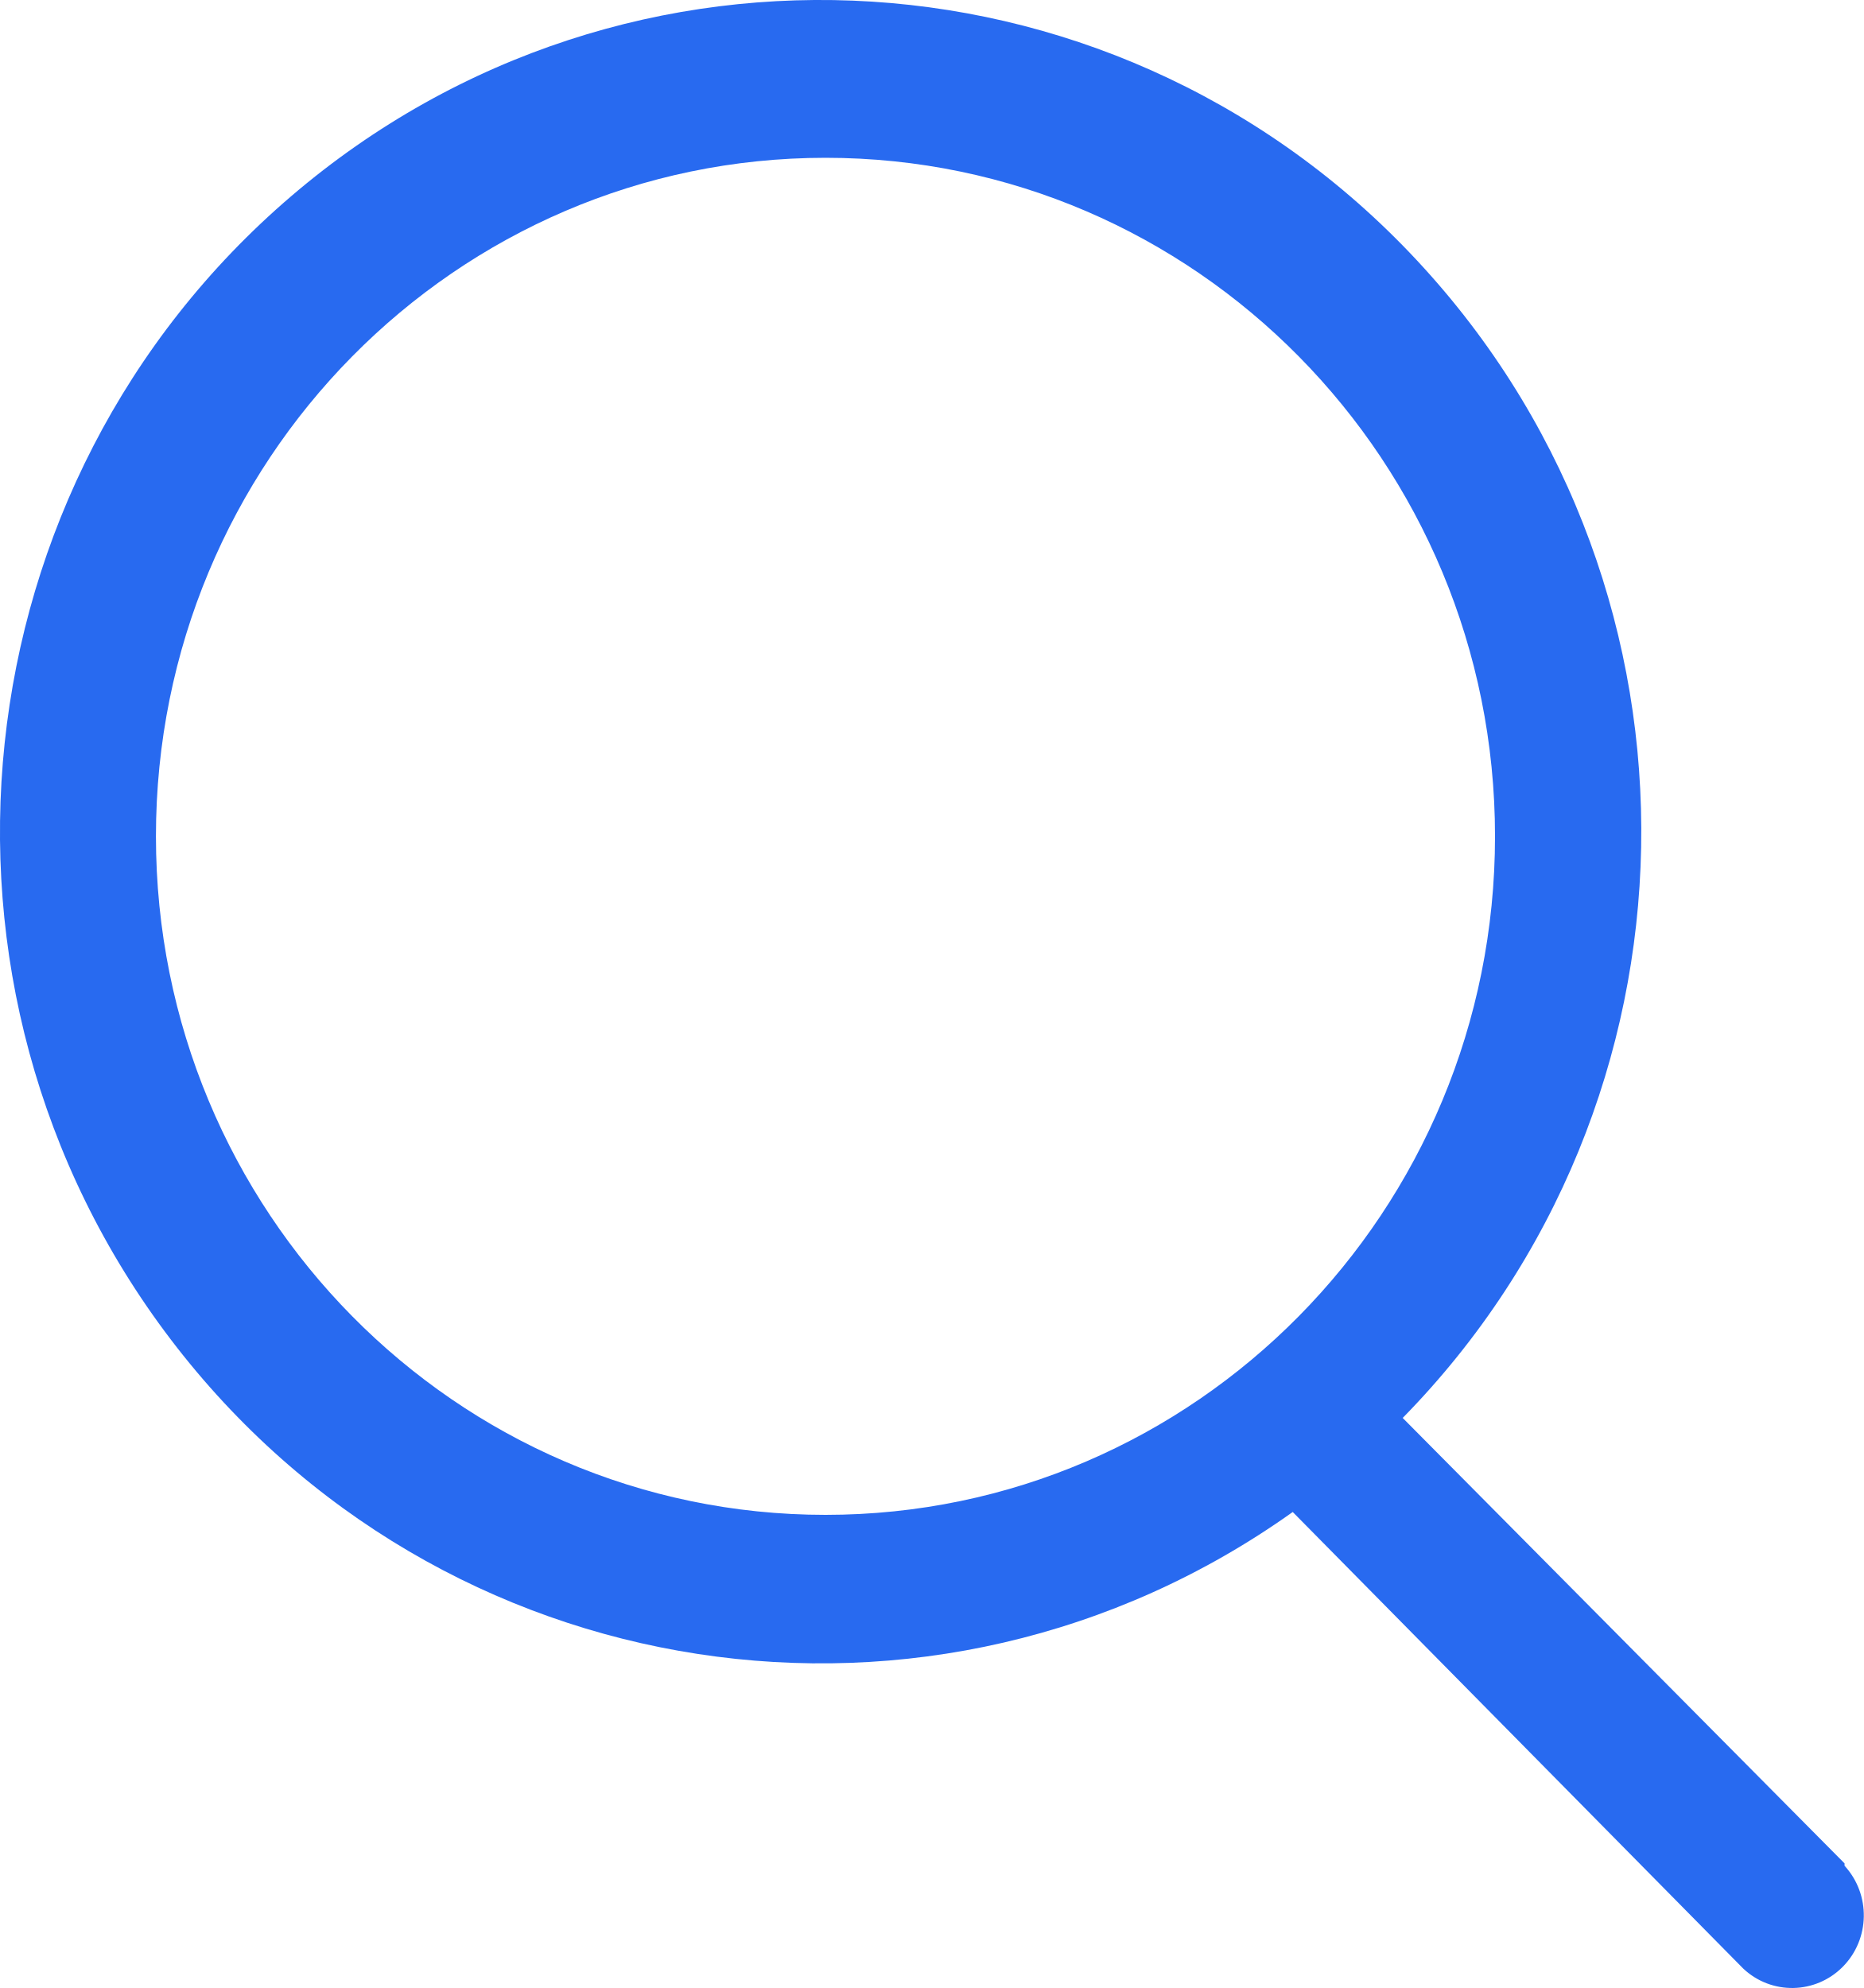
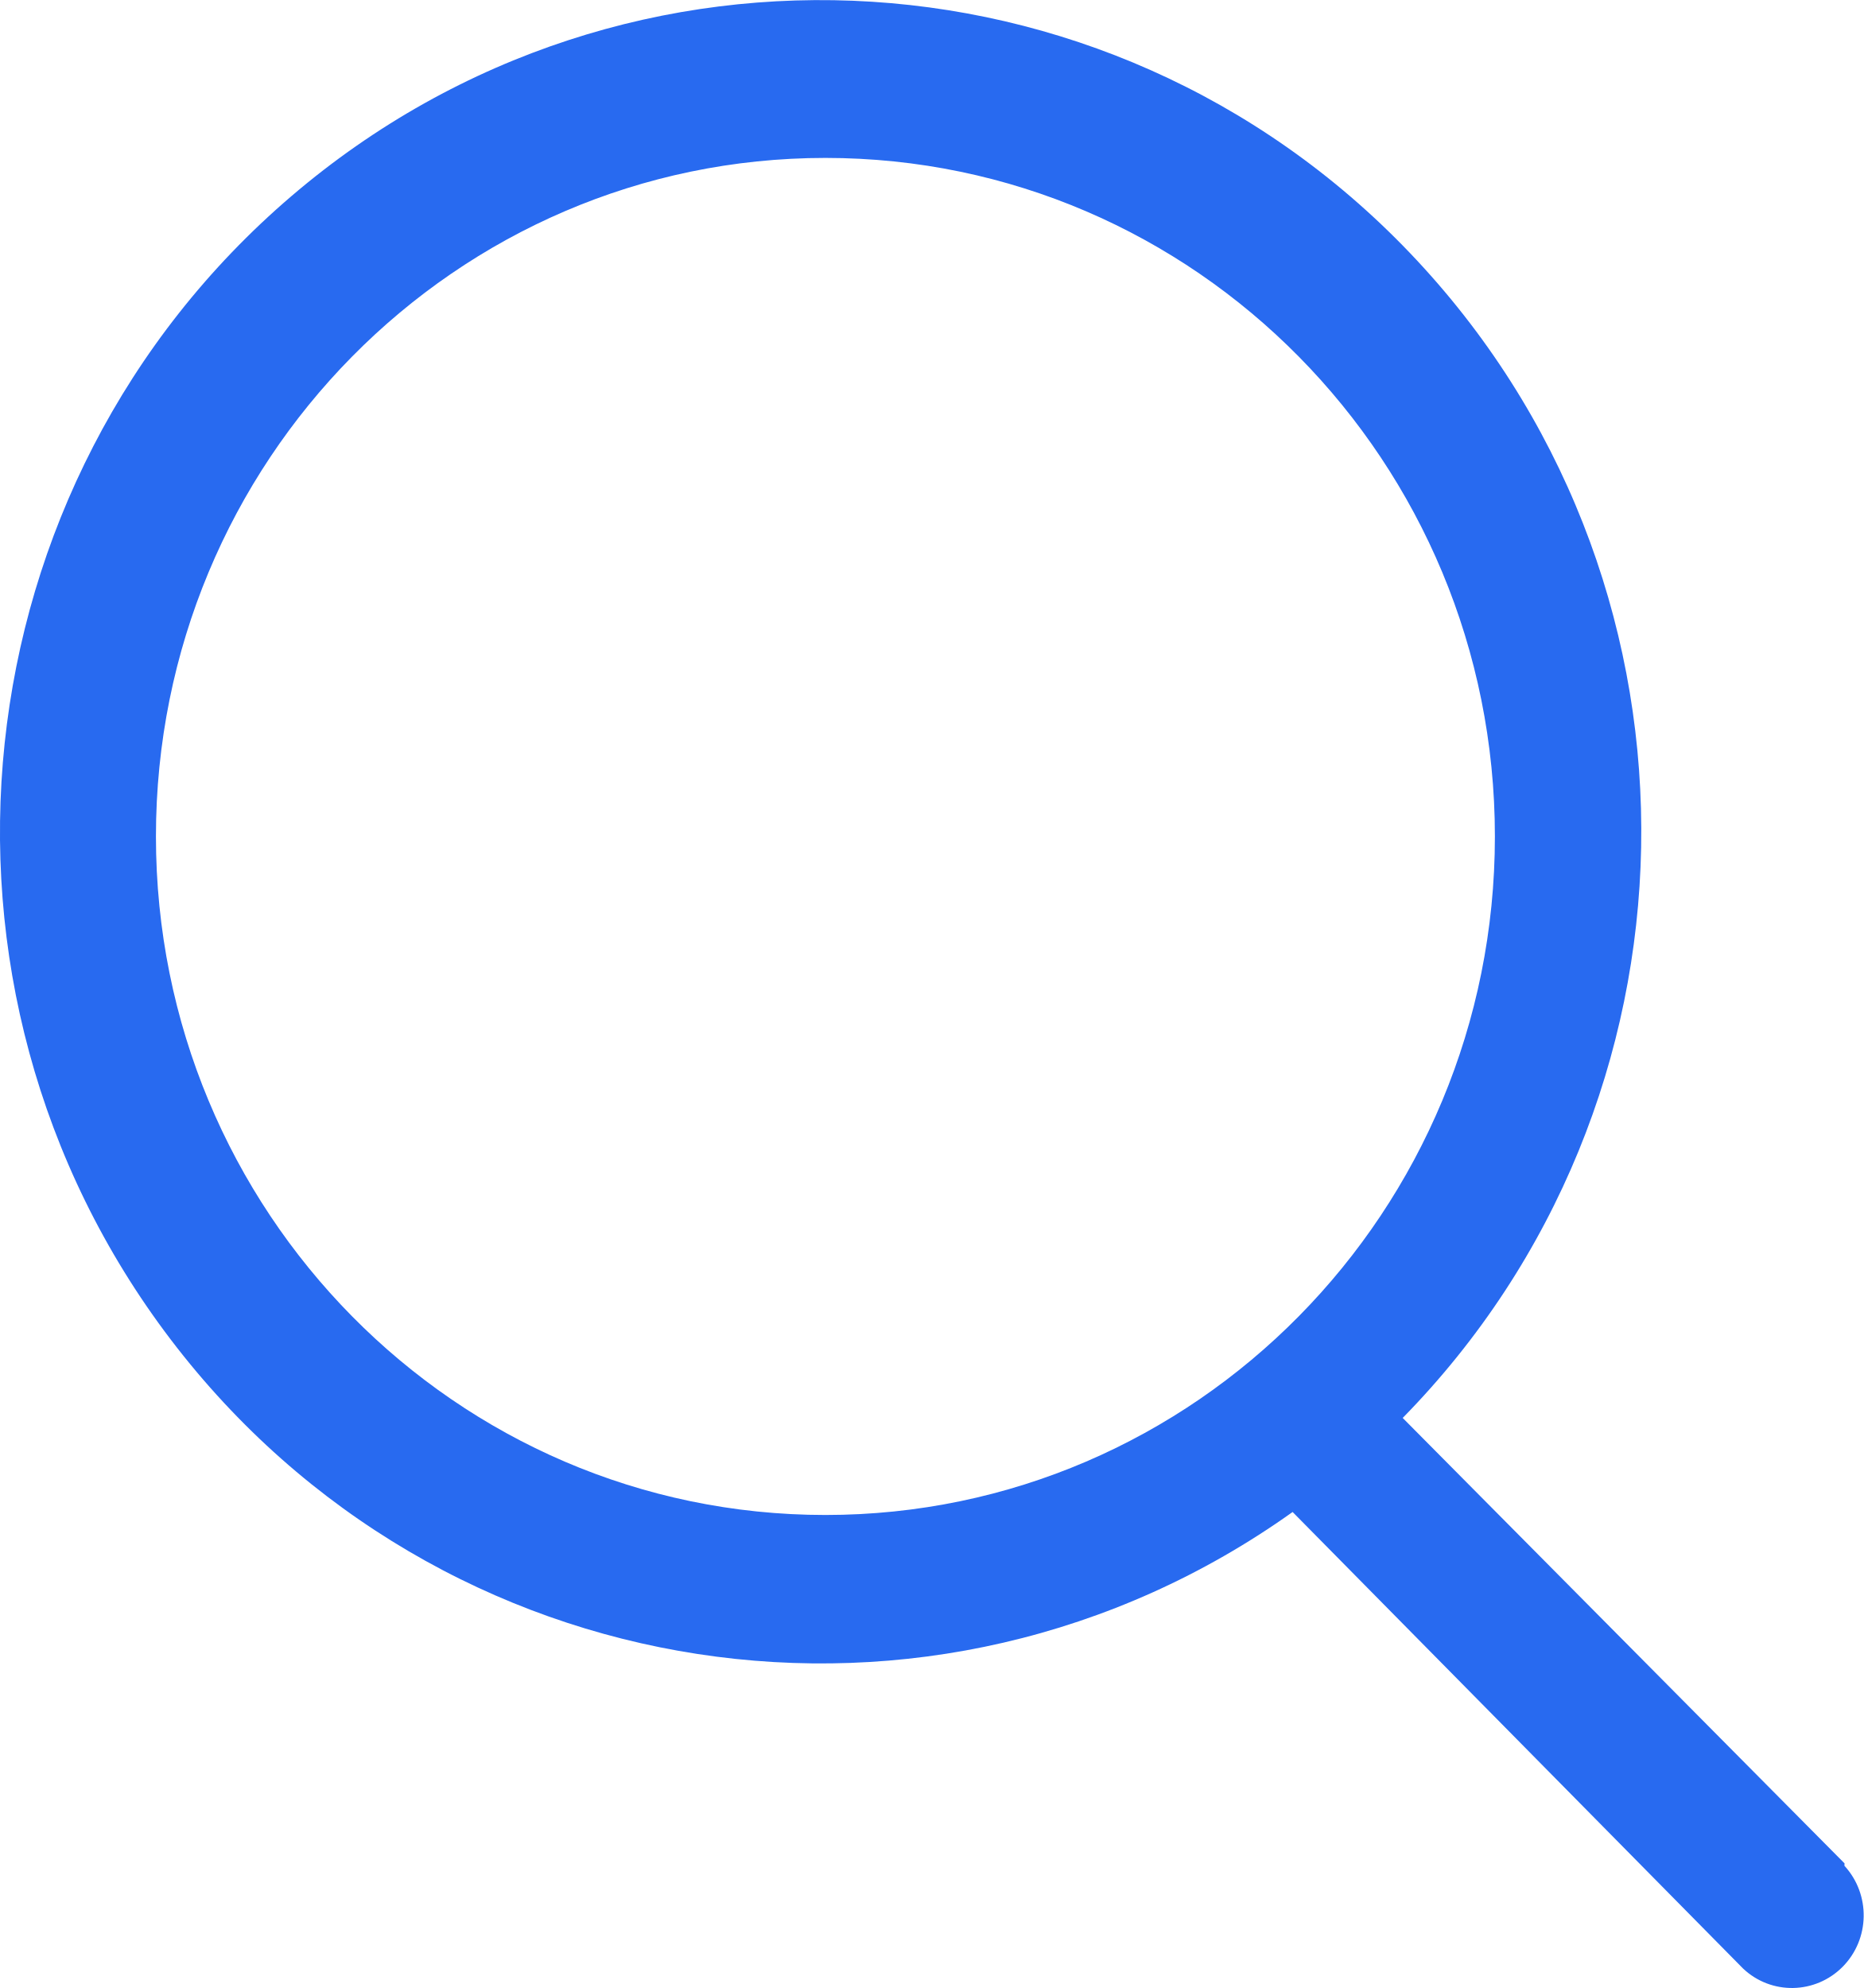
- <svg xmlns="http://www.w3.org/2000/svg" width="15px" height="16px" viewBox="0 0 15 16" version="1.1">
-   <g id="Page-1" stroke="none" stroke-width="1" fill="none" fill-rule="evenodd">
-     <g id="MARKET-BASE-1-v0_1-(Not-login)-(Tablet)" transform="translate(-51, -137)" fill="#286AF0">
-       <g id="Group-12" transform="translate(32, 125)">
-         <path d="M33.845,26.997 L30.289,23.412 C32.781,20.871 32.857,16.792 30.461,14.158 C28.066,11.523 24.048,11.267 21.346,13.577 C18.644,15.887 18.216,19.943 20.374,22.78 C22.533,25.618 26.512,26.229 29.404,24.169 L33.029,27.843 C33.257,28.058 33.611,28.051 33.831,27.829 C34.051,27.606 34.057,27.247 33.845,27.016 L33.845,26.997 Z M20.255,18.731 C20.255,15.715 22.668,13.27 25.644,13.27 C28.619,13.27 31.032,15.715 31.032,18.731 C31.032,21.747 28.619,24.192 25.644,24.192 C22.668,24.192 20.255,21.747 20.255,18.731 Z" id="Shape" />
-       </g>
-     </g>
-   </g>
+ <svg xmlns="http://www.w3.org/2000/svg" height="16" viewBox="0 0 15 16" width="15">
+   <path d="m33.845 26.997-3.556-3.585c2.492-2.541 2.568-6.62.172-9.254-2.395-2.634-6.413-2.89-9.115-.58-2.702 2.31-3.13 6.366-.972 9.203 2.158 2.837 6.138 3.449 9.029 1.388l3.625 3.674c.227.215.582.208.802-.014.22-.223.226-.582.014-.813zm-13.59-8.265c0-3.016 2.412-5.461 5.388-5.461s5.388 2.445 5.388 5.461-2.412 5.461-5.388 5.461-5.388-2.445-5.388-5.461z" fill="#286af0" fill-rule="evenodd" transform="translate(-19 -12)" />
</svg>
